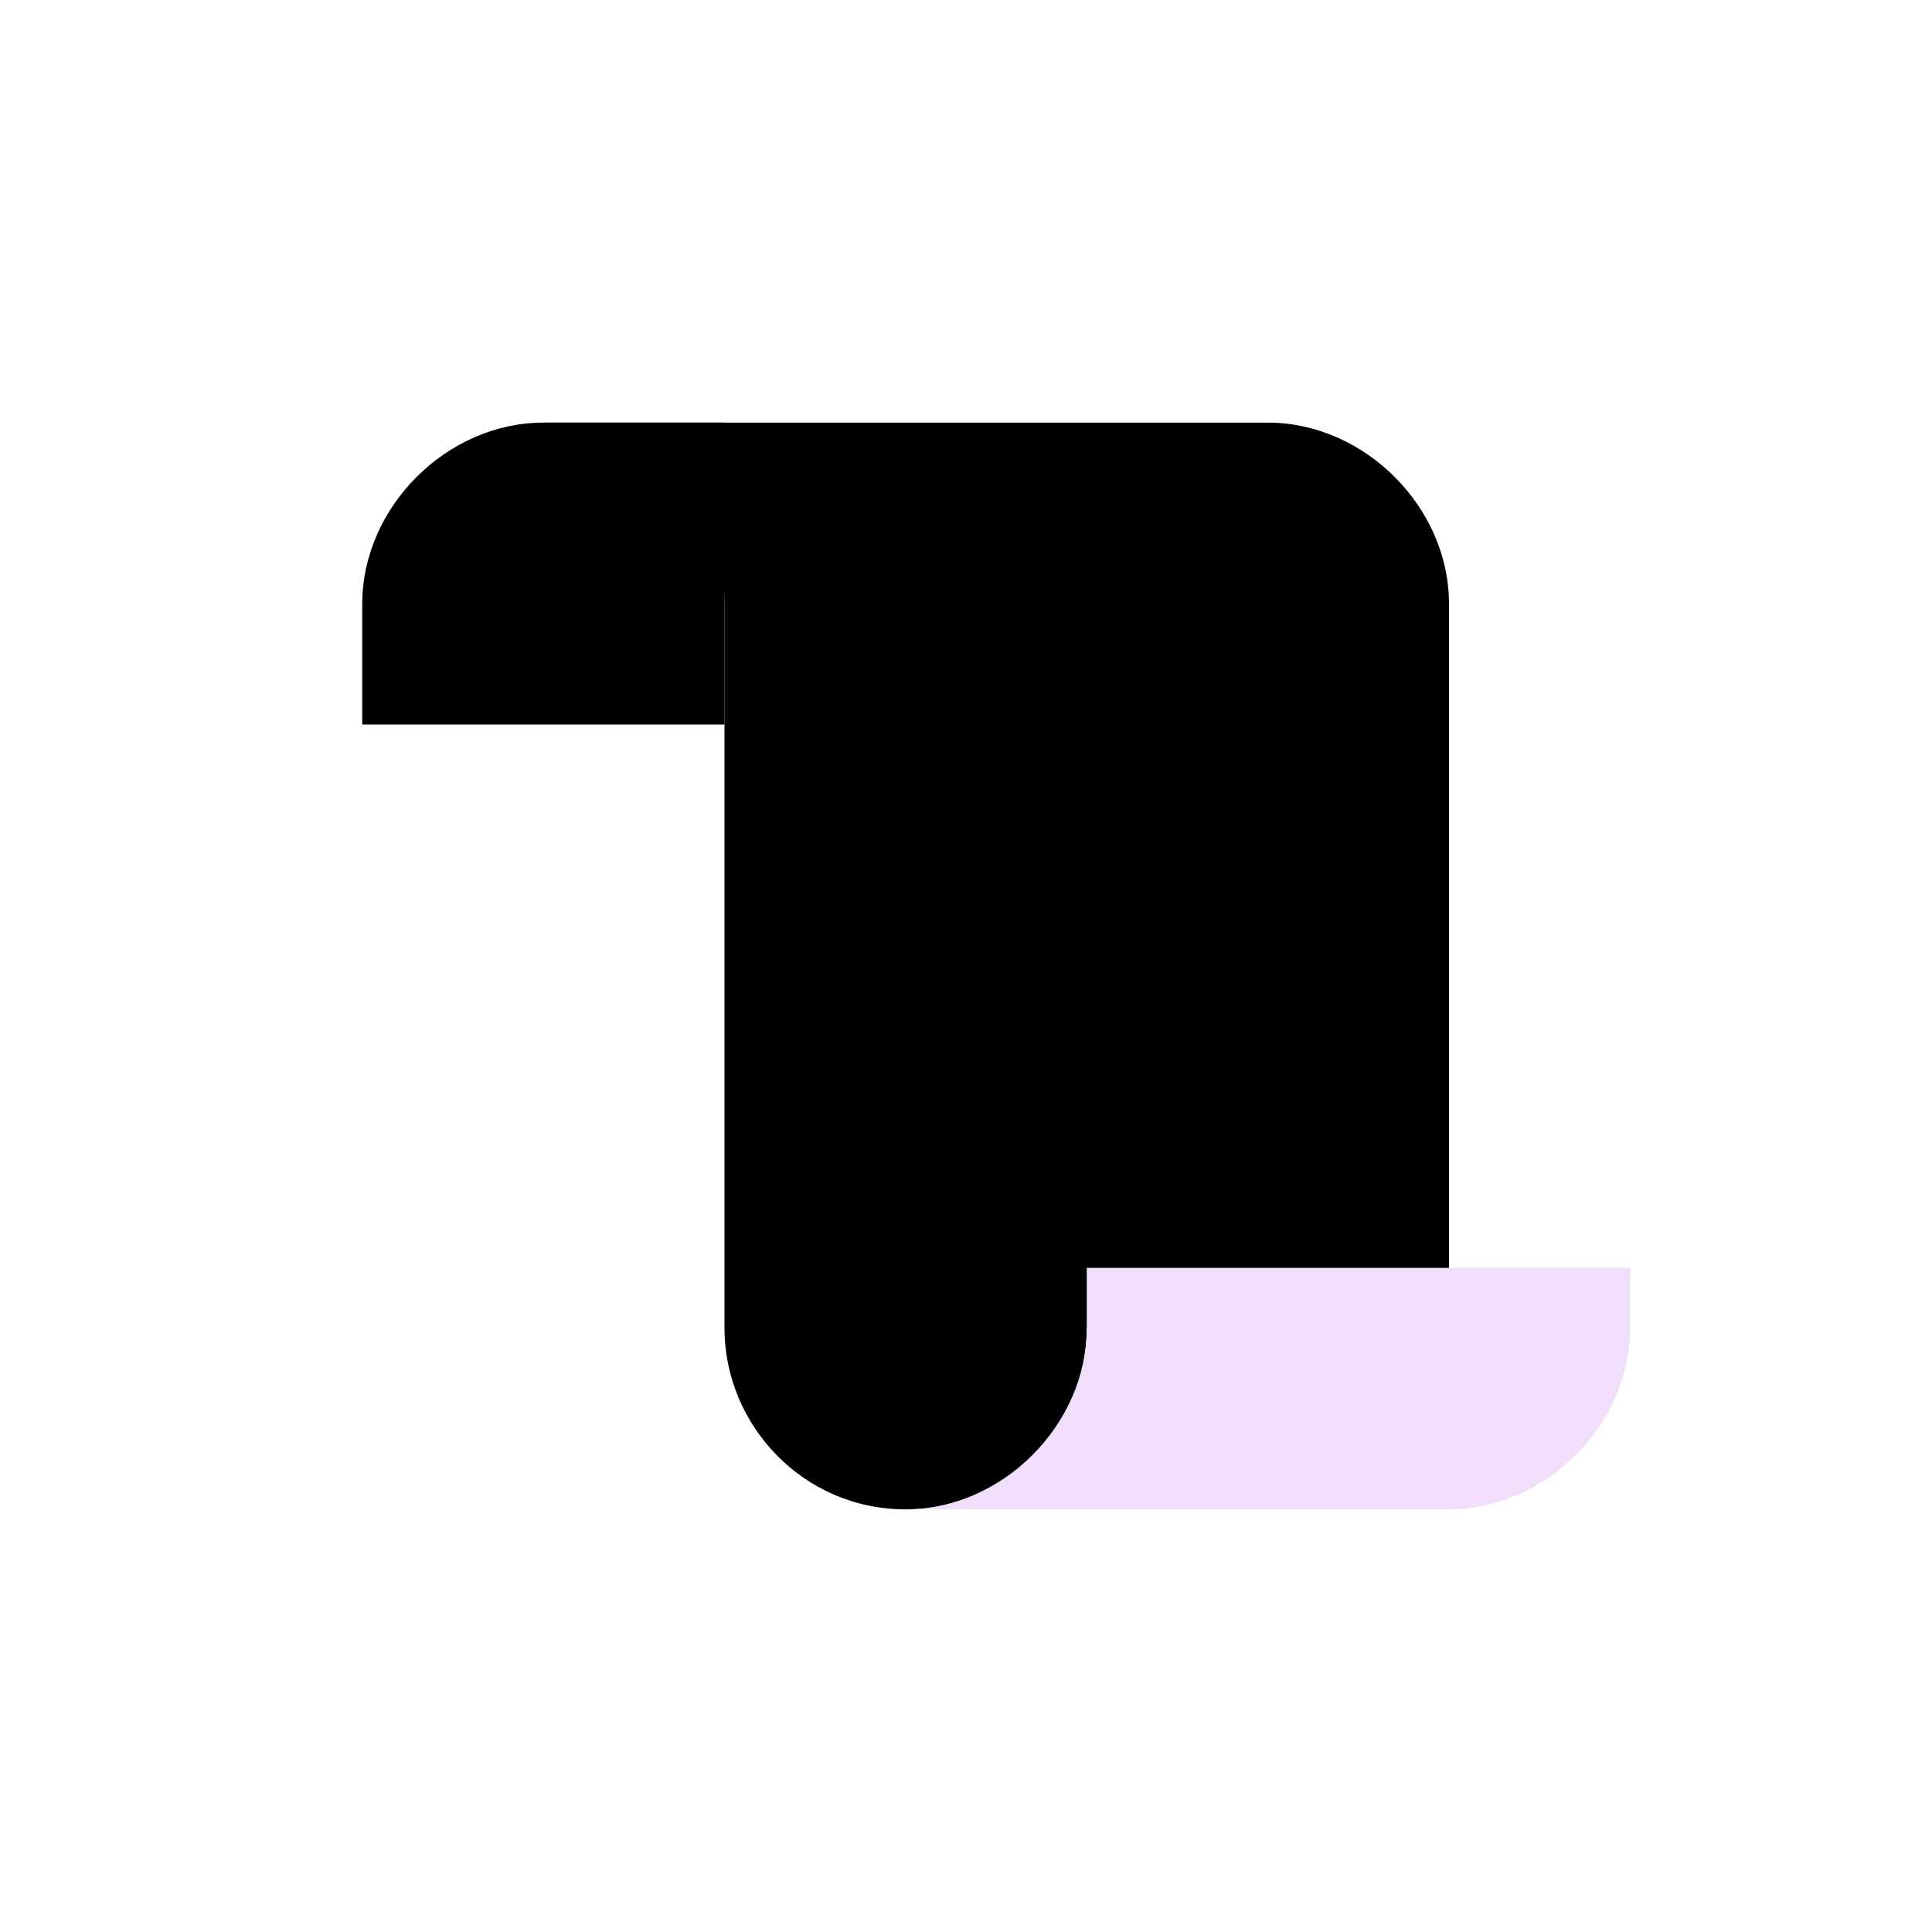
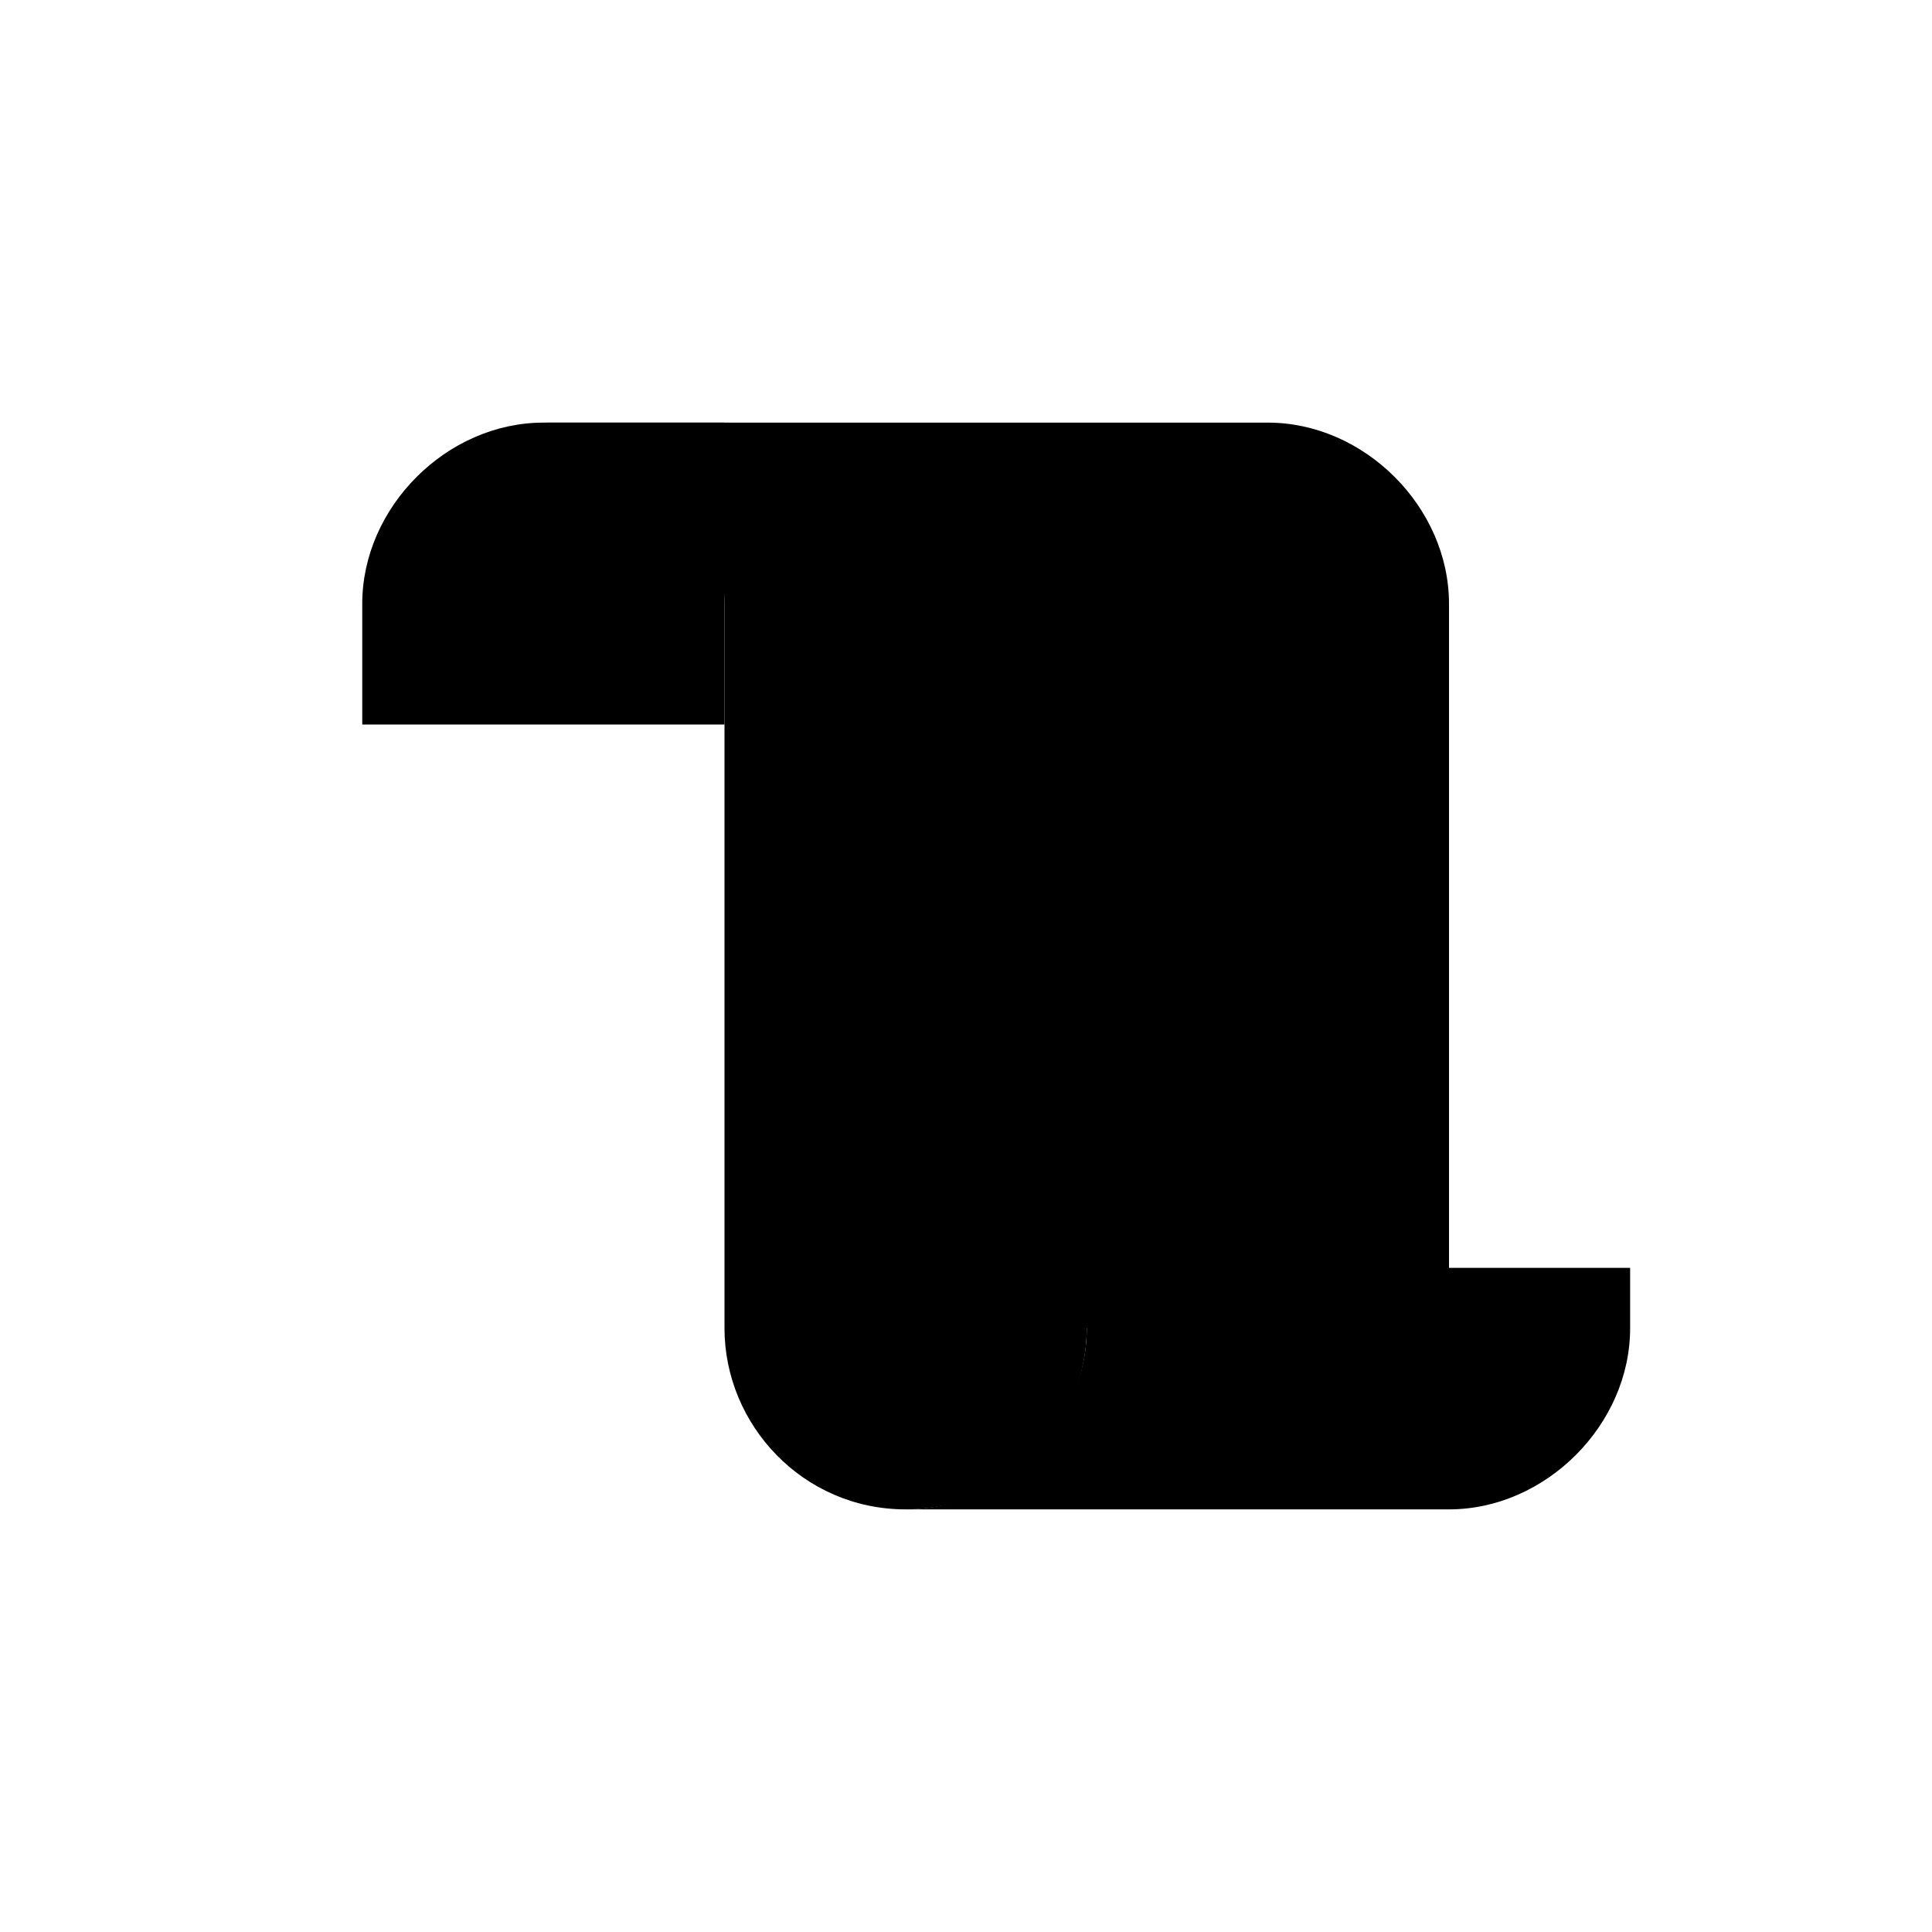
<svg class="svg-icon-docs" viewBox="0 0 32 32" focusable="false">
  <path class="svg-stroke svg-stroke-dark svg-fill-accent svg-fill-transparent" d="M6 10c0-1.6 1.4-3 3-3h3v5H6v-2z" />
  <path d="M9 7c1.6 0 3 1.4 3 3v12c0 1.6 1.3 3 3 3s3-1.4 3-3h6V10c0-1.6-1.4-3-3-3H9z" class="svg-fill-background" />
  <path d="M9 7h12c1.6 0 3 1.4 3 3v12" fill="transparent" class="svg-stroke svg-stroke-dark" />
  <path d="M15 25c-1.7 0-3-1.4-3-3V10c0-1.6-1.4-3-3-3" fill="transparent" class="svg-stroke svg-stroke-dark" />
-   <path fill="#F1DEFA" class="svg-stroke svg-stroke-dark svg-fill-light" d="M15 25h9c1.6 0 3-1.4 3-3v-1h-9v1c0 1.6-1.4 3-3 3z" />
+   <path class="svg-stroke svg-stroke-dark svg-fill-light" d="M15 25h9c1.6 0 3-1.4 3-3v-1h-9v1c0 1.6-1.4 3-3 3z" />
  <circle cx="20.2" cy="11.6" r="1" class="svg-fill-dark" />
  <circle cx="16" cy="11.6" r="1" class="svg-fill-dark" />
  <path d="M21.2 14.5v1.3c0 .6-.3 1.1-.8 1.6s-1.3.9-2.2.9c-.9 0-1.7-.4-2.2-.9-.5-.5-.8-1-.8-1.6v-1.3h6z" class="svg-fill-dark" />
</svg>
